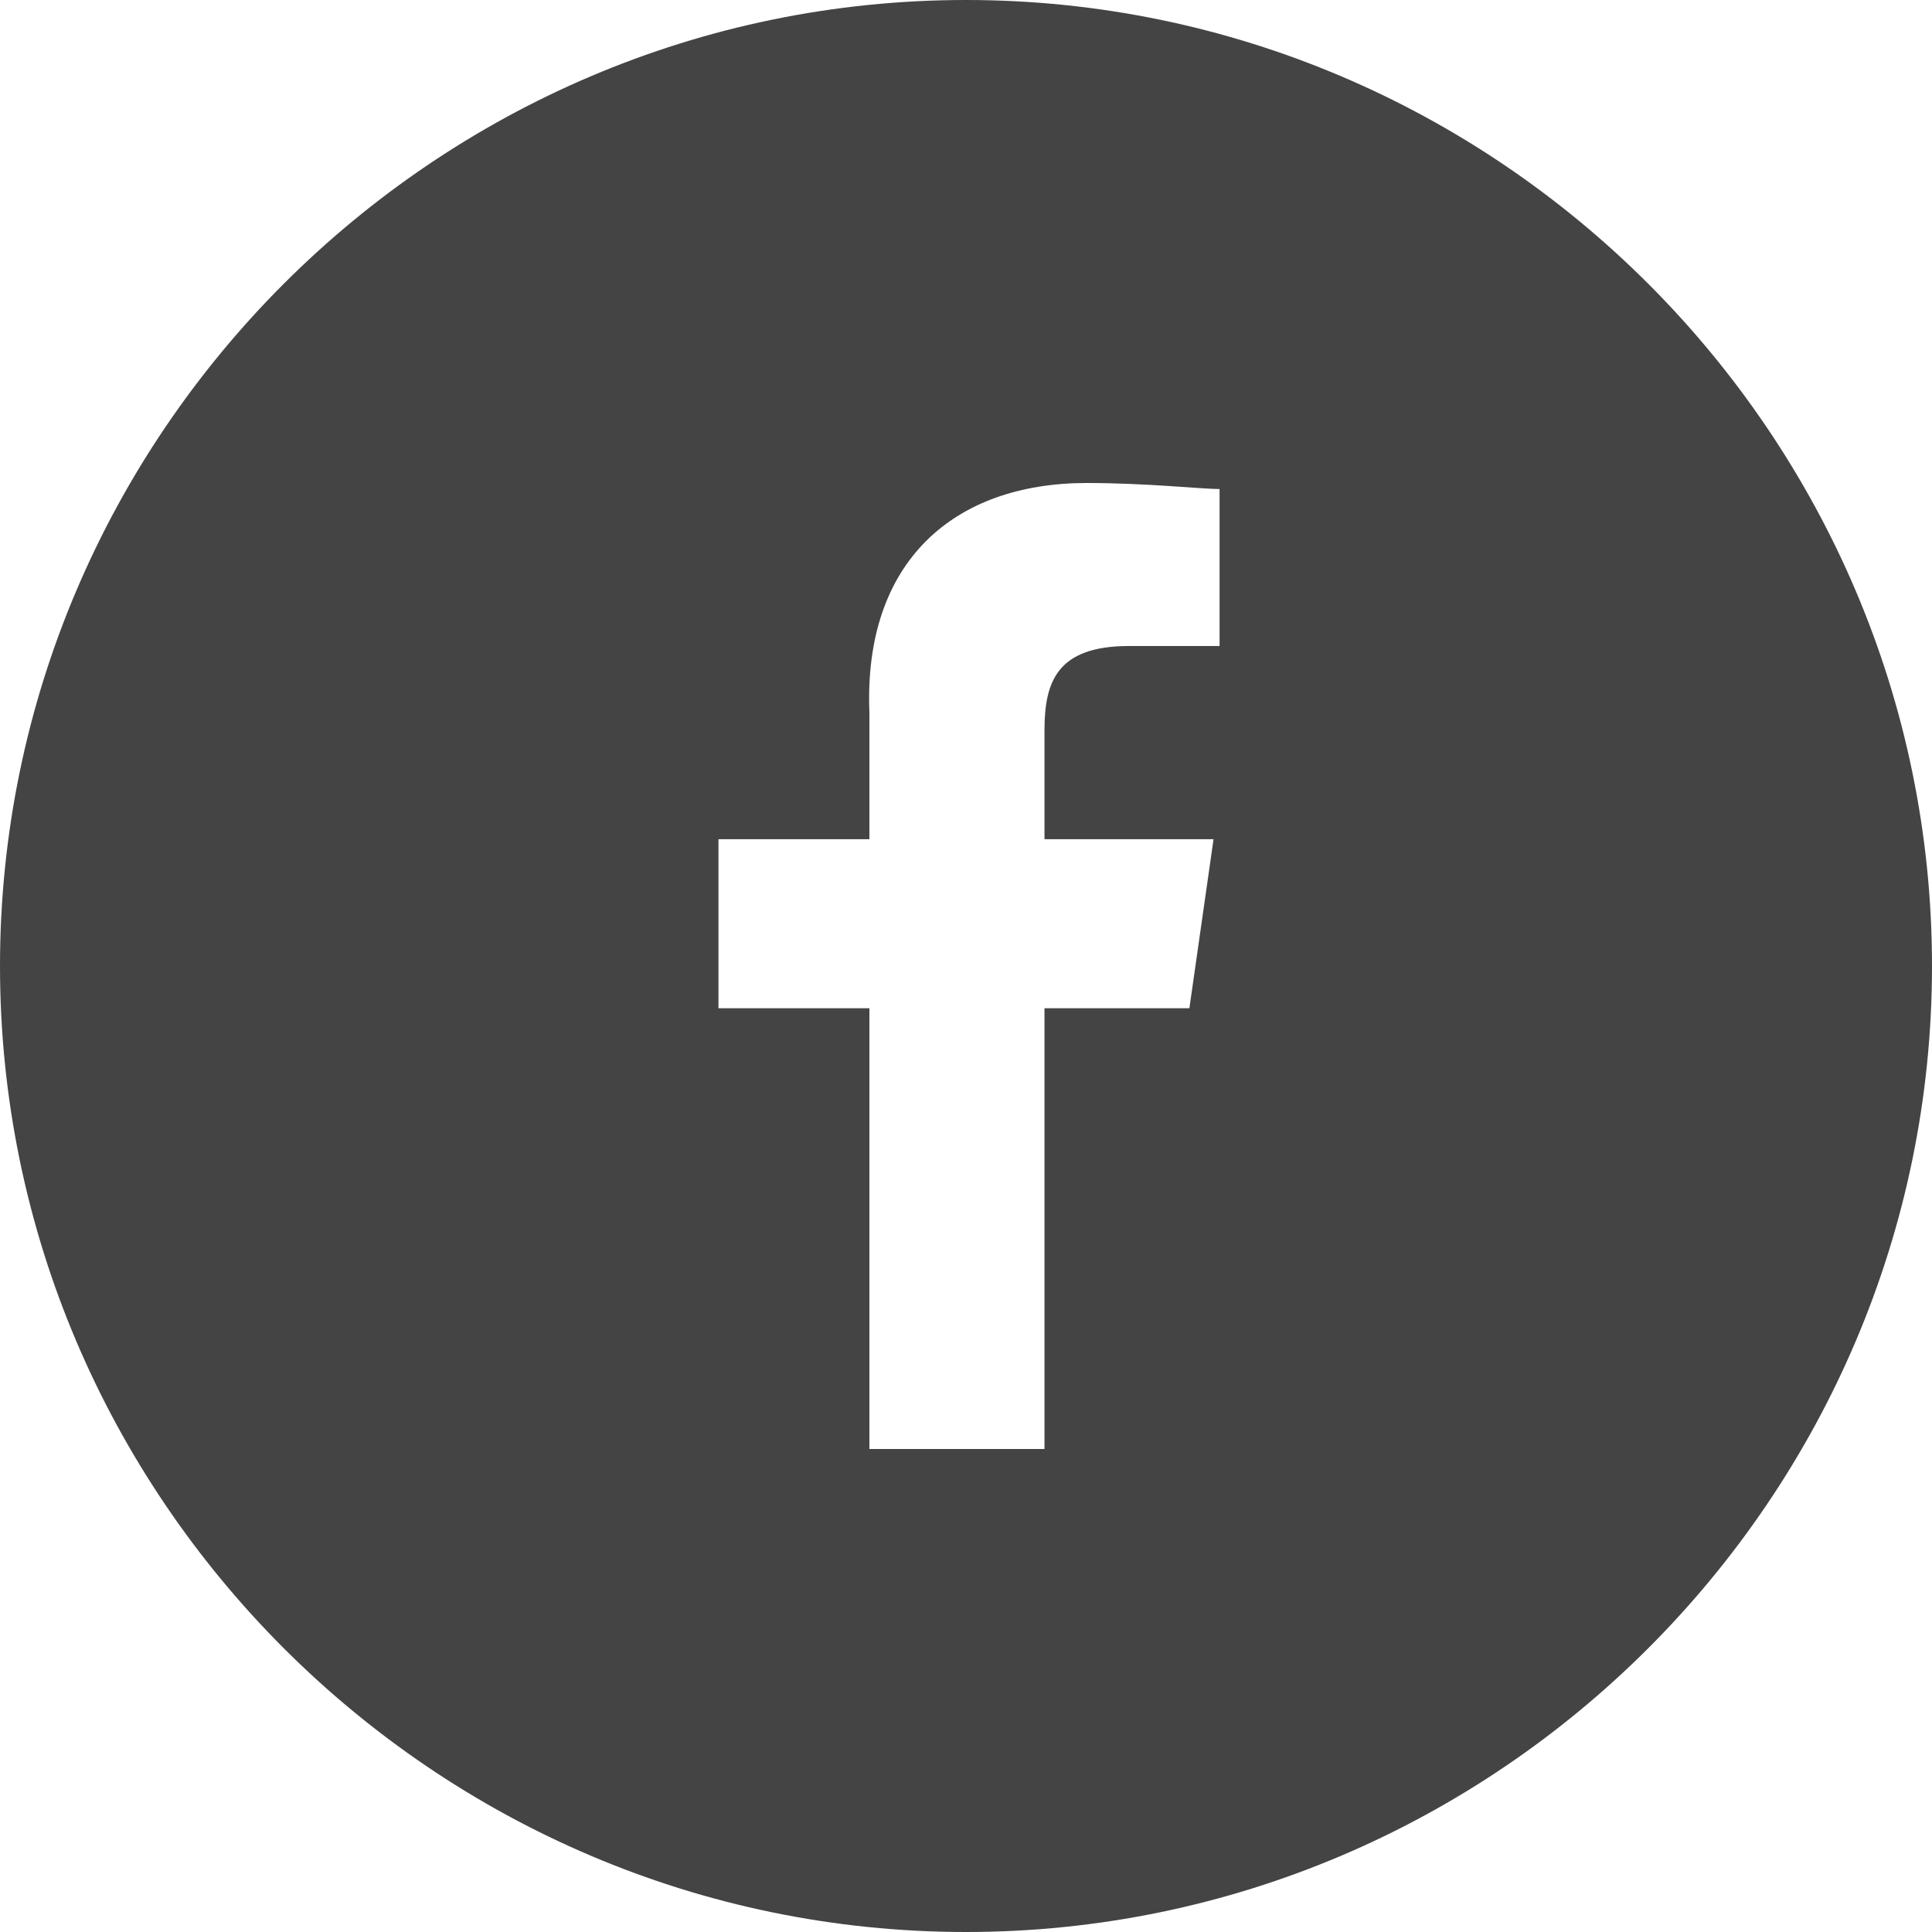
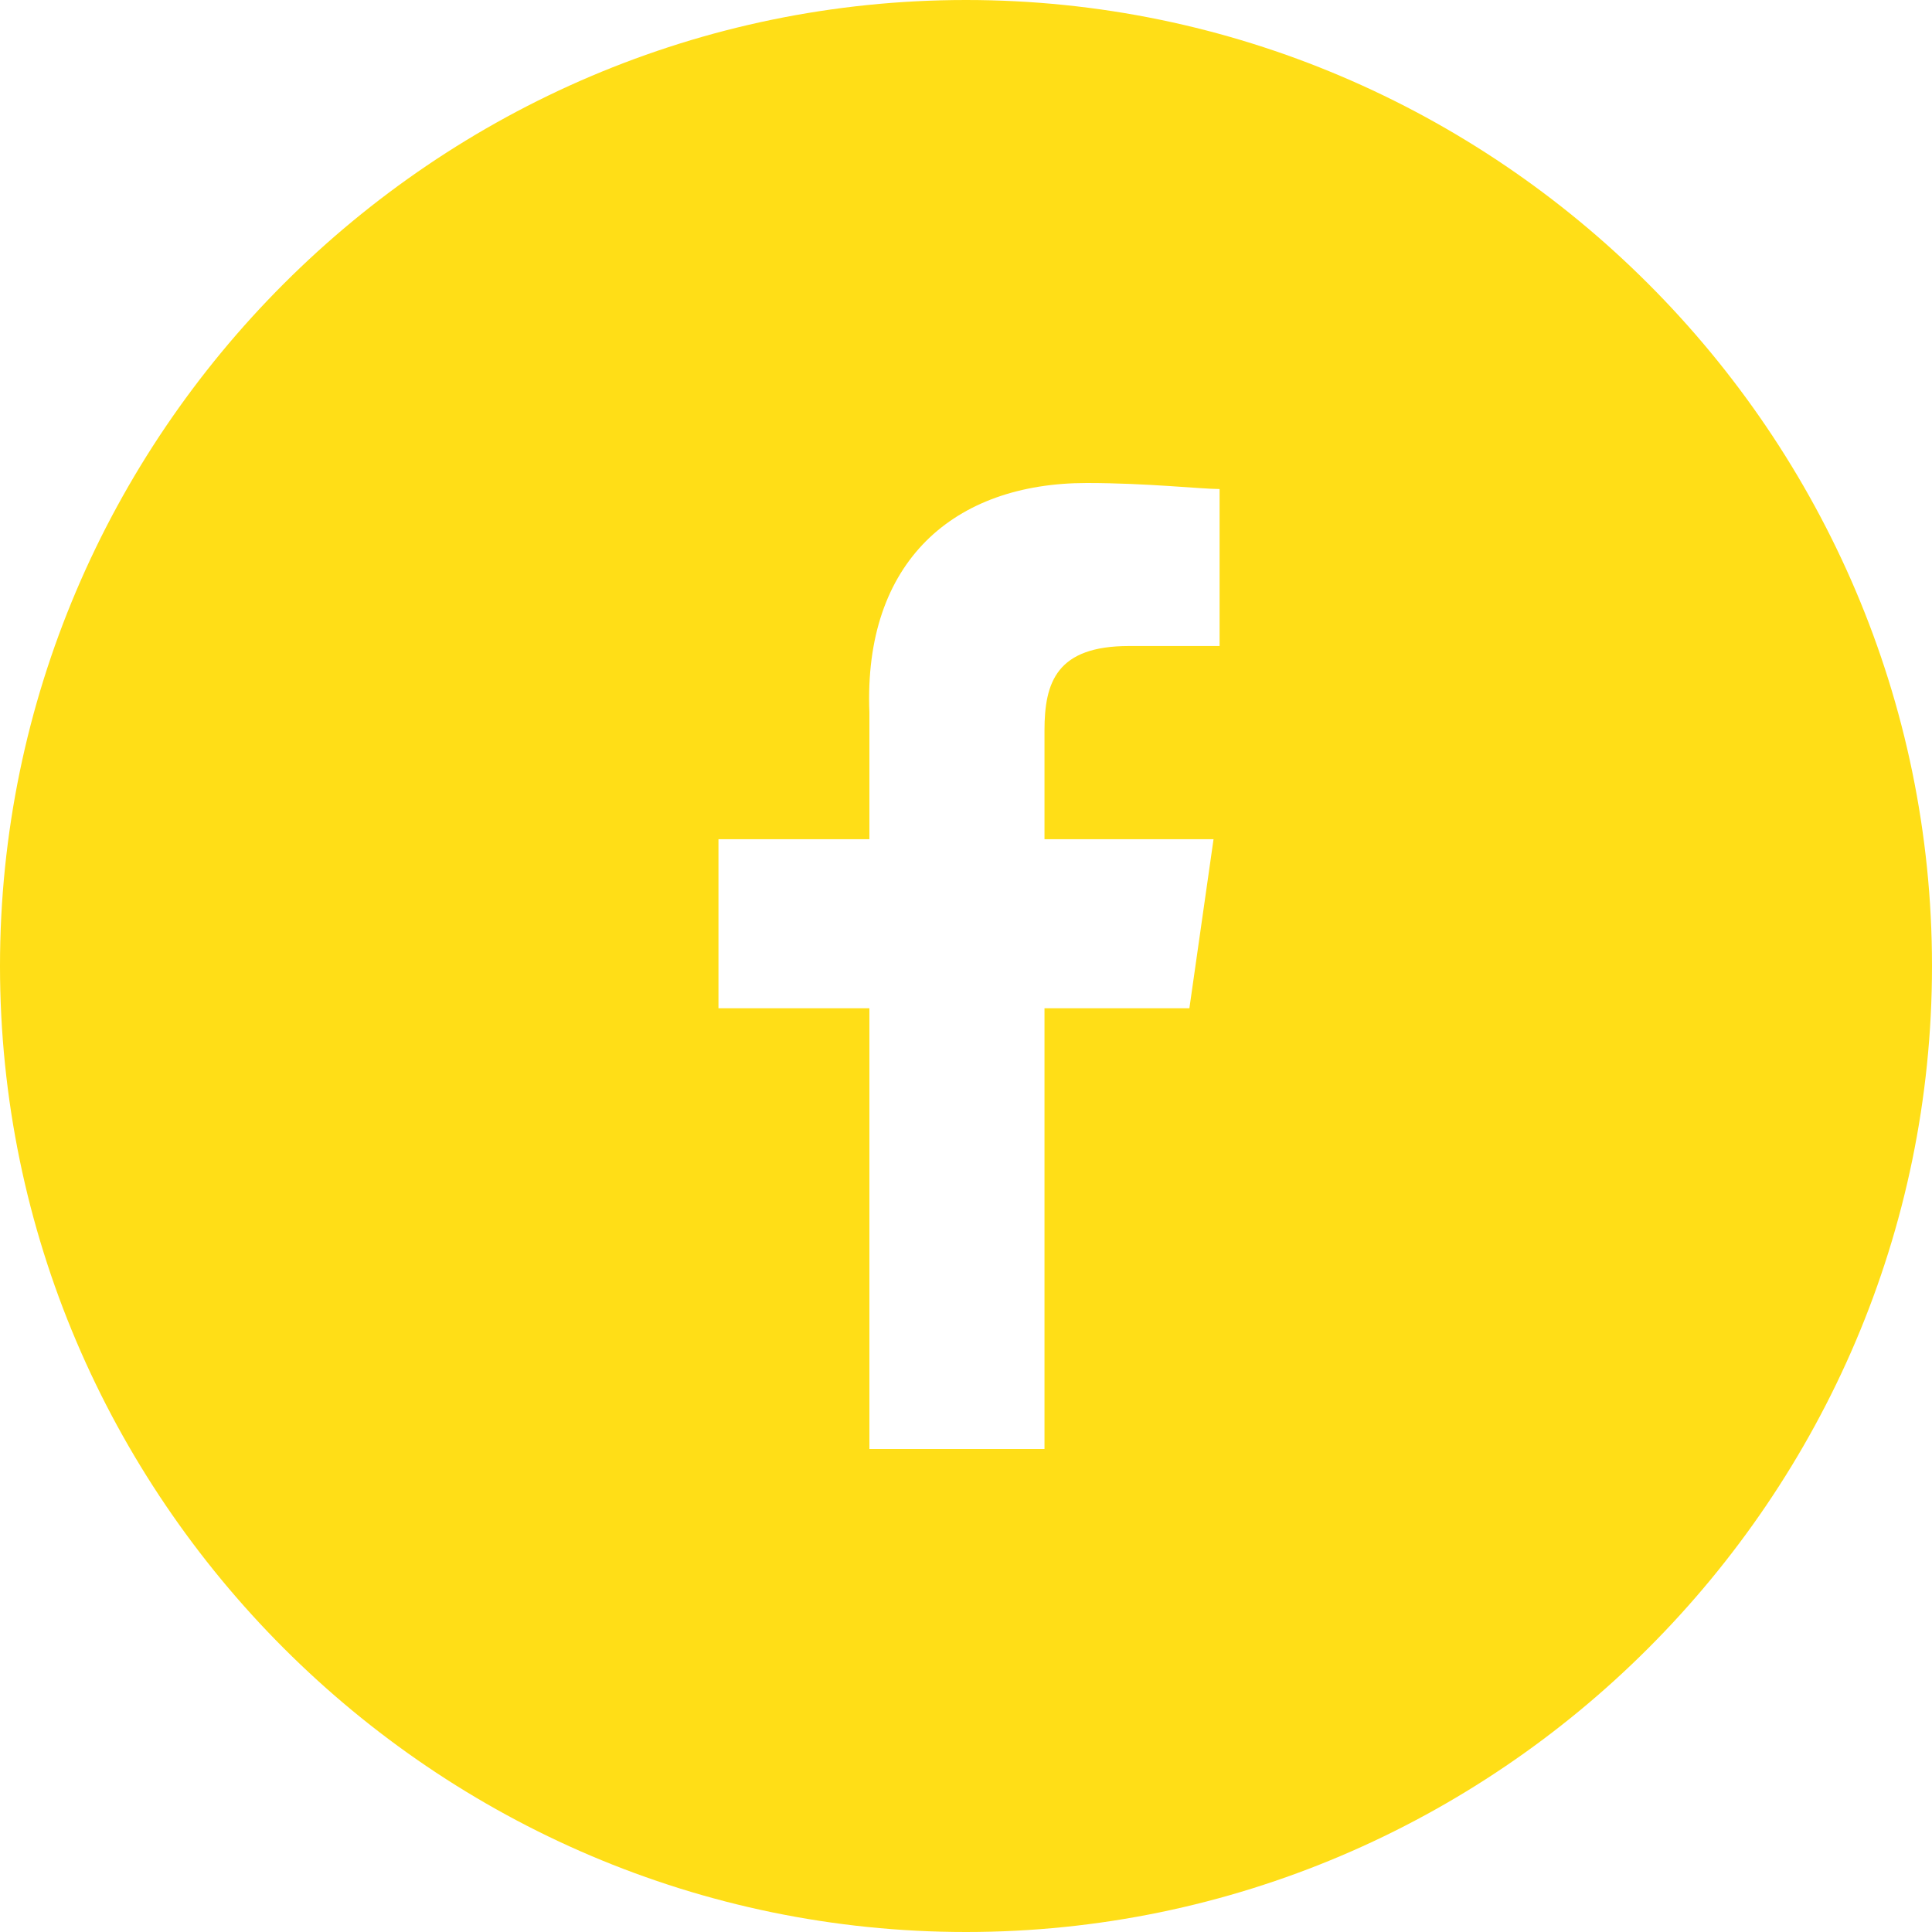
- <svg xmlns="http://www.w3.org/2000/svg" version="1.1" id="Layer_1" x="0px" y="0px" width="32px" height="32px" viewBox="0 0 32 32" enable-background="new 0 0 32 32" xml:space="preserve">
-   <path fill="#444444" d="M16,0C7.2,0,0,7.2,0,16c0,8.8,7.2,16,16,16s16-7.2,16-16C32,7.2,24.8,0,16,0z M20.2,10.7l-1.5,0  c-1.2,0-1.4,0.6-1.4,1.4v1.8h2.8l-0.4,2.8h-2.4V24h-2.9v-7.3h-2.5v-2.8h2.5v-2.1C14.3,9.3,15.8,8,18,8c1,0,1.9,0.1,2.2,0.1V10.7z" />
+ <svg xmlns="http://www.w3.org/2000/svg" version="1.1" id="Layer_1" x="0px" y="0px" viewBox="0 0 32 32" enable-background="new 0 0 32 32" xml:space="preserve">
+   <path fill="#FFDE17" d="M16,0C7.2,0,0,7.2,0,16s7.2,16,16,16s16-7.2,16-16S24.8,0,16,0z M20.2,10.7h-1.5c-1.2,0-1.4,0.6-1.4,1.4v1.8  h2.8l-0.4,2.8h-2.4V24h-2.9v-7.3h-2.5v-2.8h2.5v-2.1C14.3,9.3,15.8,8,18,8c1,0,1.9,0.1,2.2,0.1V10.7z" />
</svg>
